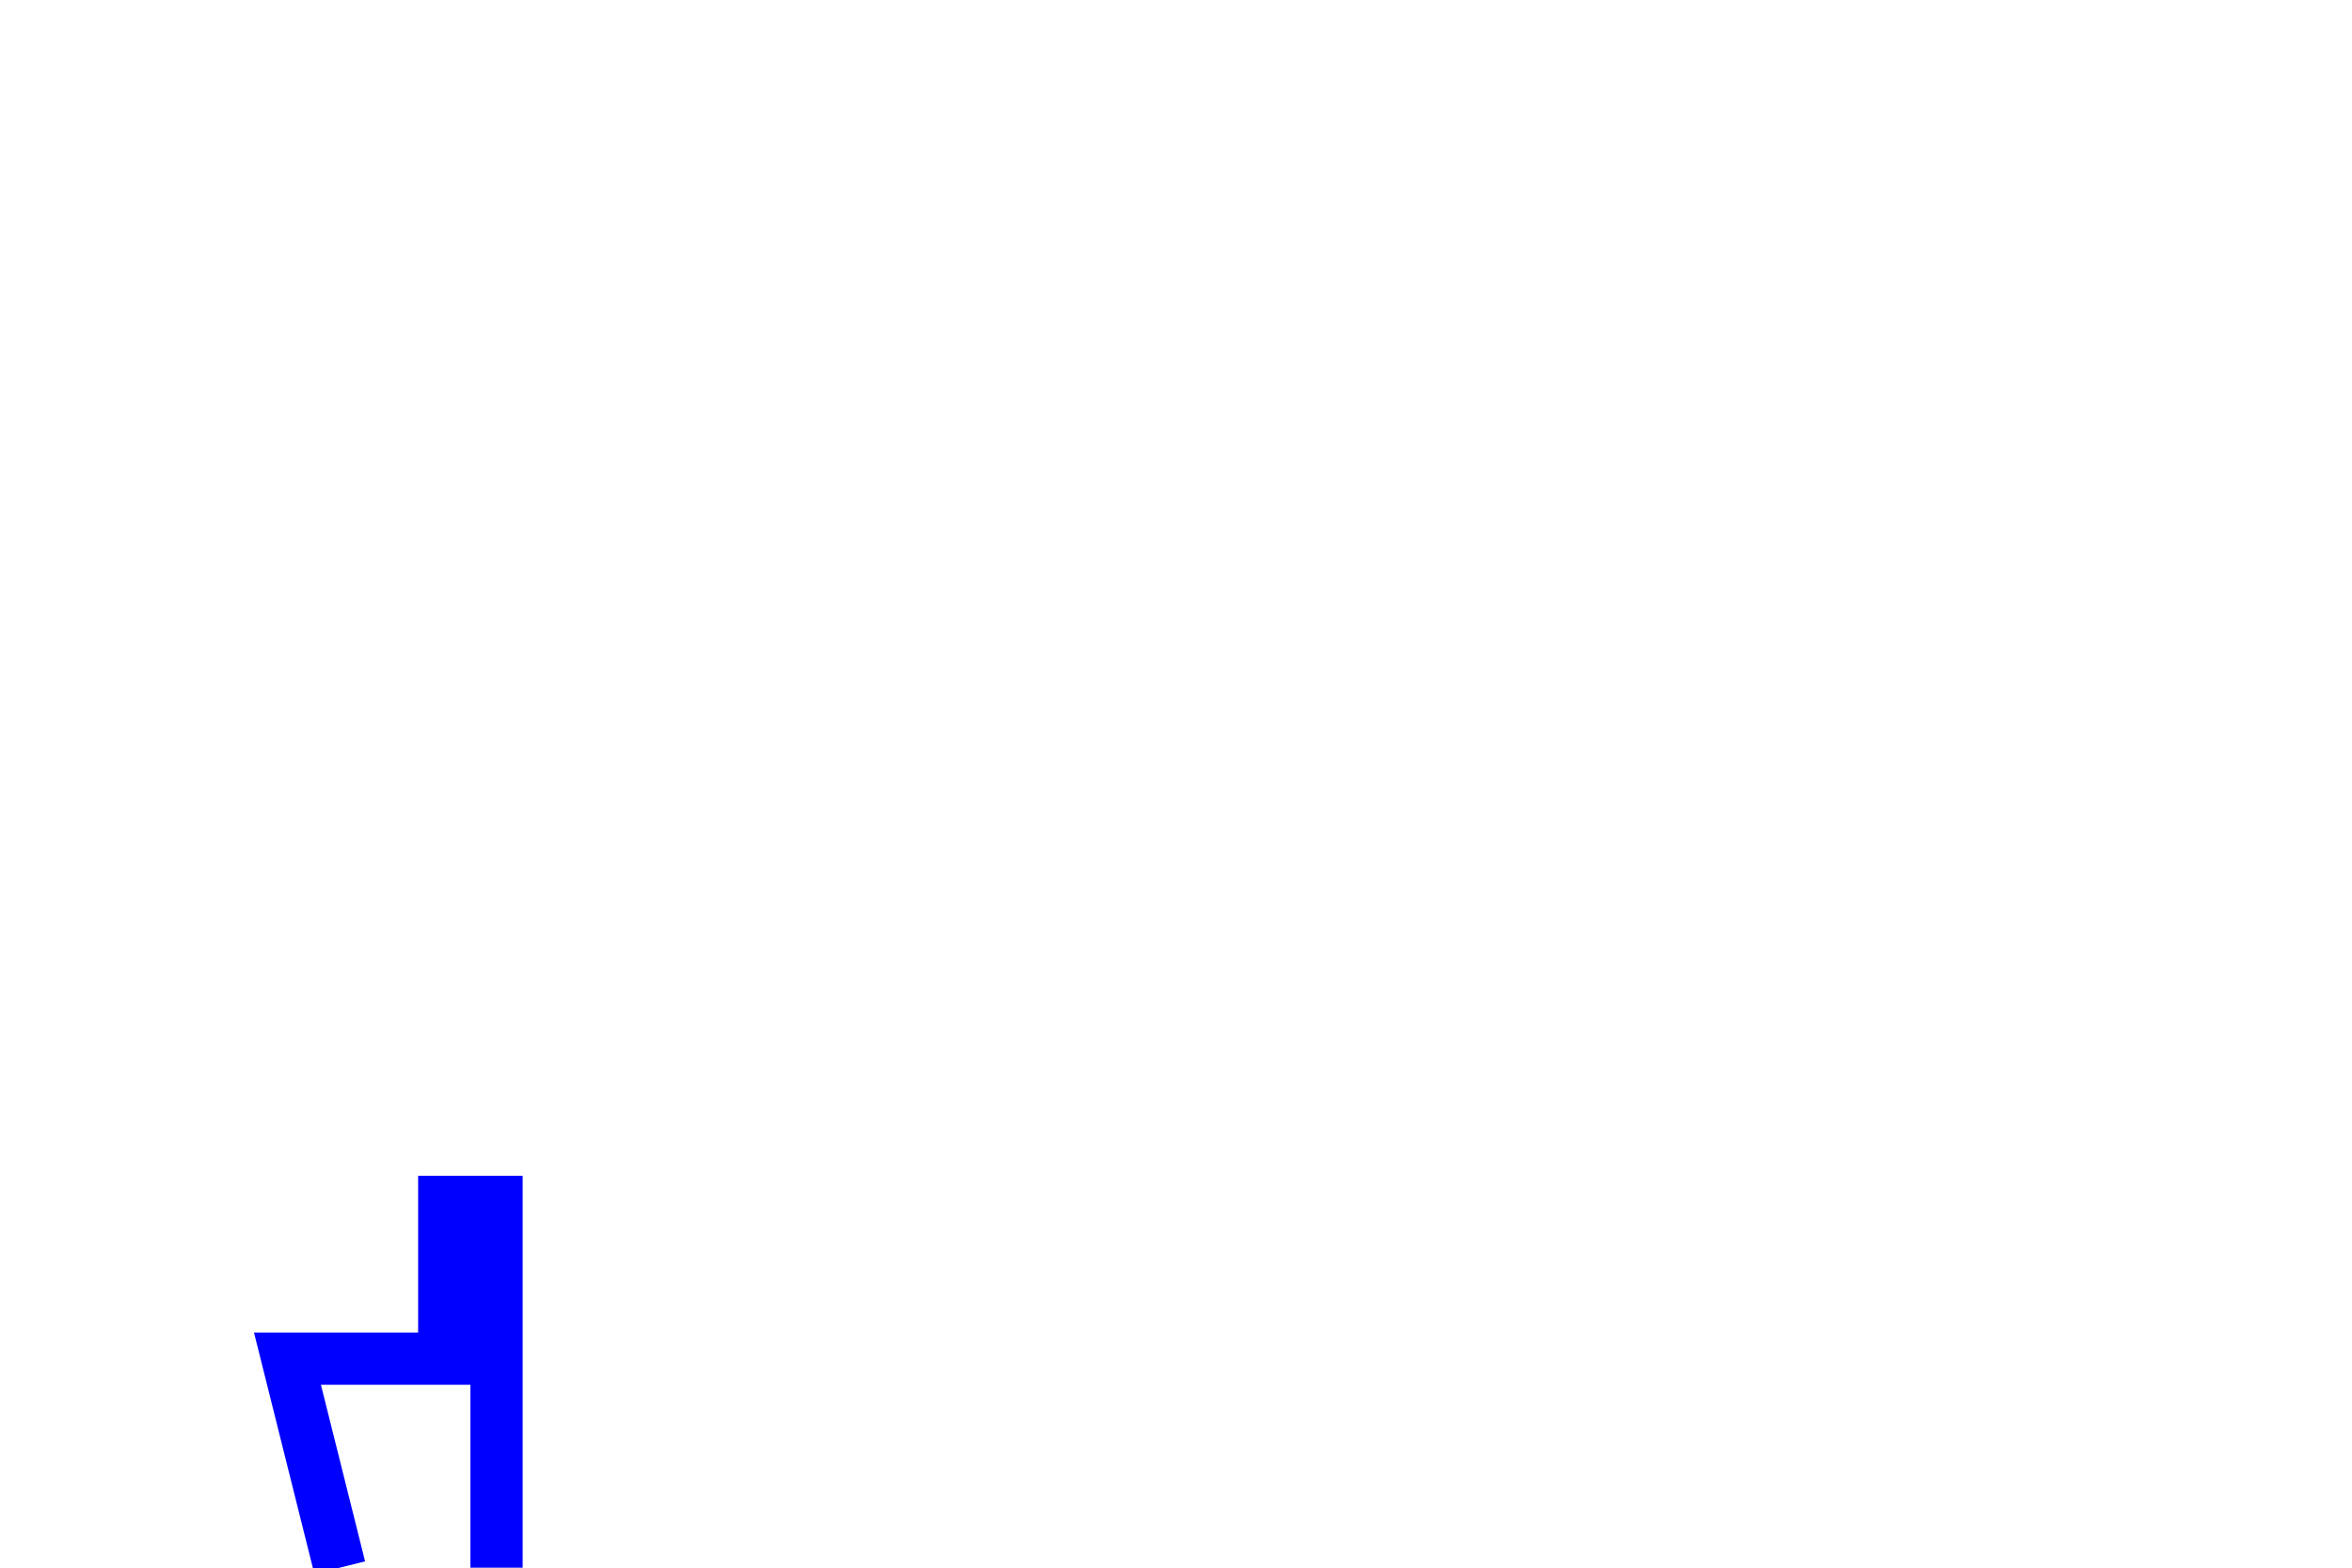
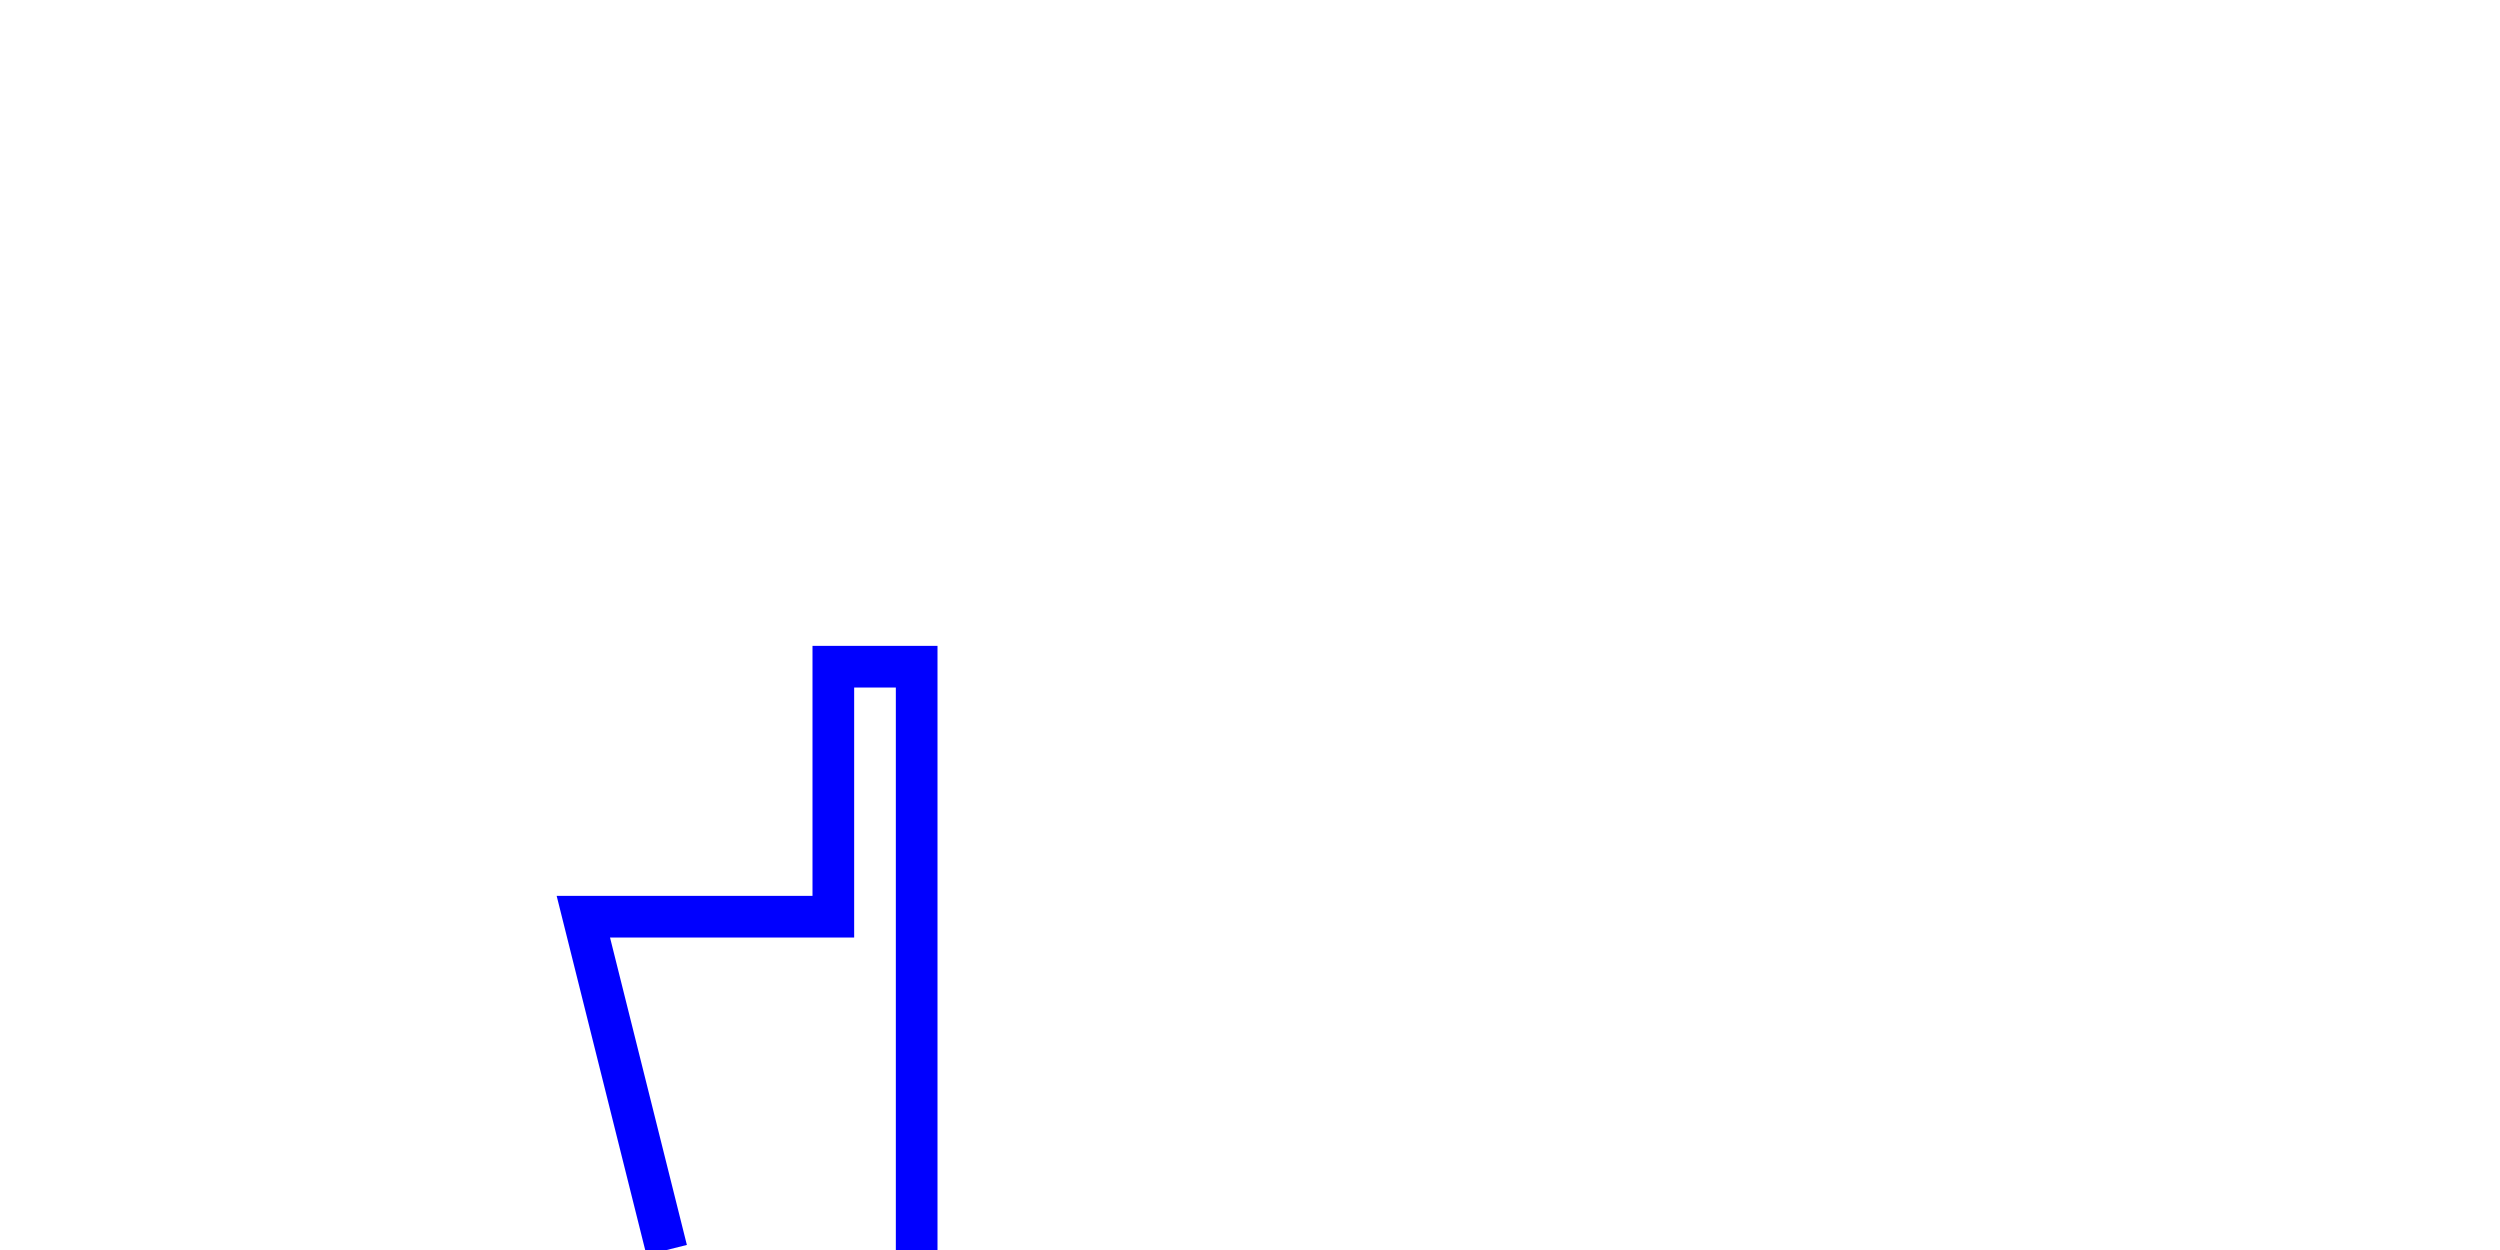
- <svg xmlns="http://www.w3.org/2000/svg" width="300" height="200" viewBox="-10 -150 200 150">
-   <polyline points="2,0 1,4 4,4 4,7 5,7 5,0 " stroke="blue" stroke-width="1" fill="none" transform="scale(5,-5)" />
+ <svg xmlns="http://www.w3.org/2000/svg" width="300" height="150" viewBox="-10 -150 200 150">
+   <polyline points="2,0 1,4 4,4 4,7 5,7 5,0 " stroke="blue" stroke-width="0.5" fill="none" transform="scale(10,-10)" />
</svg>
